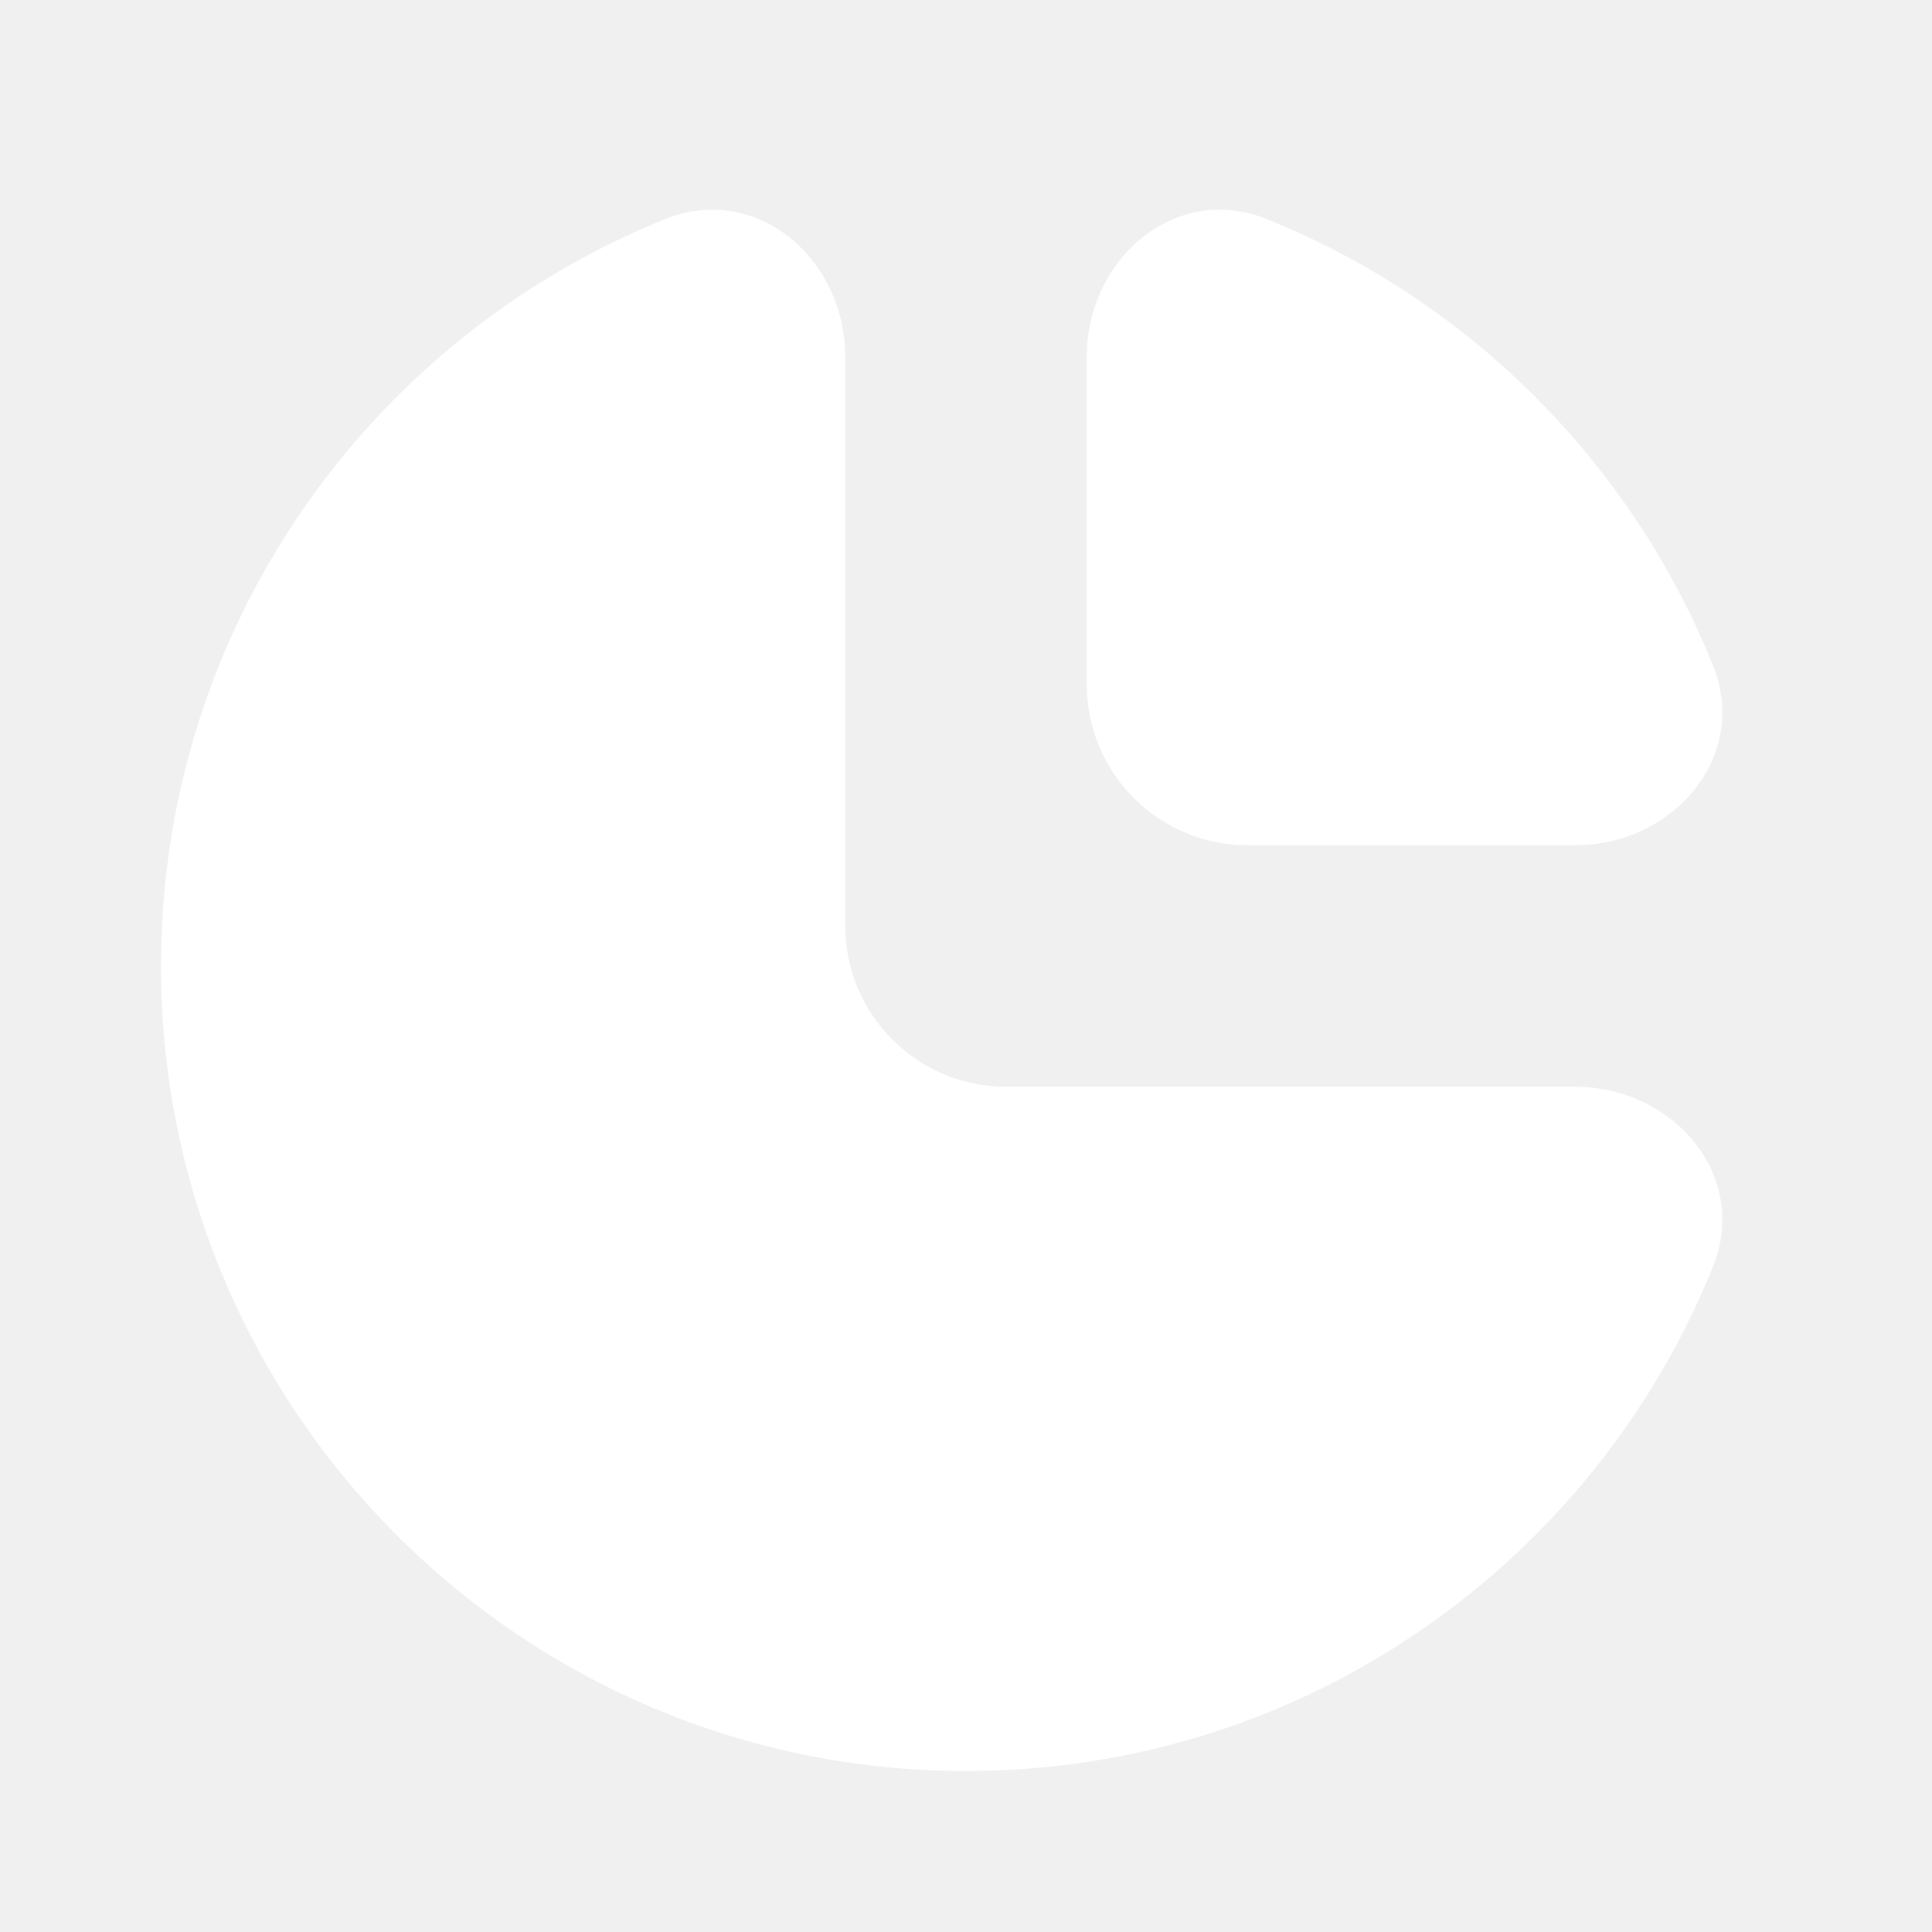
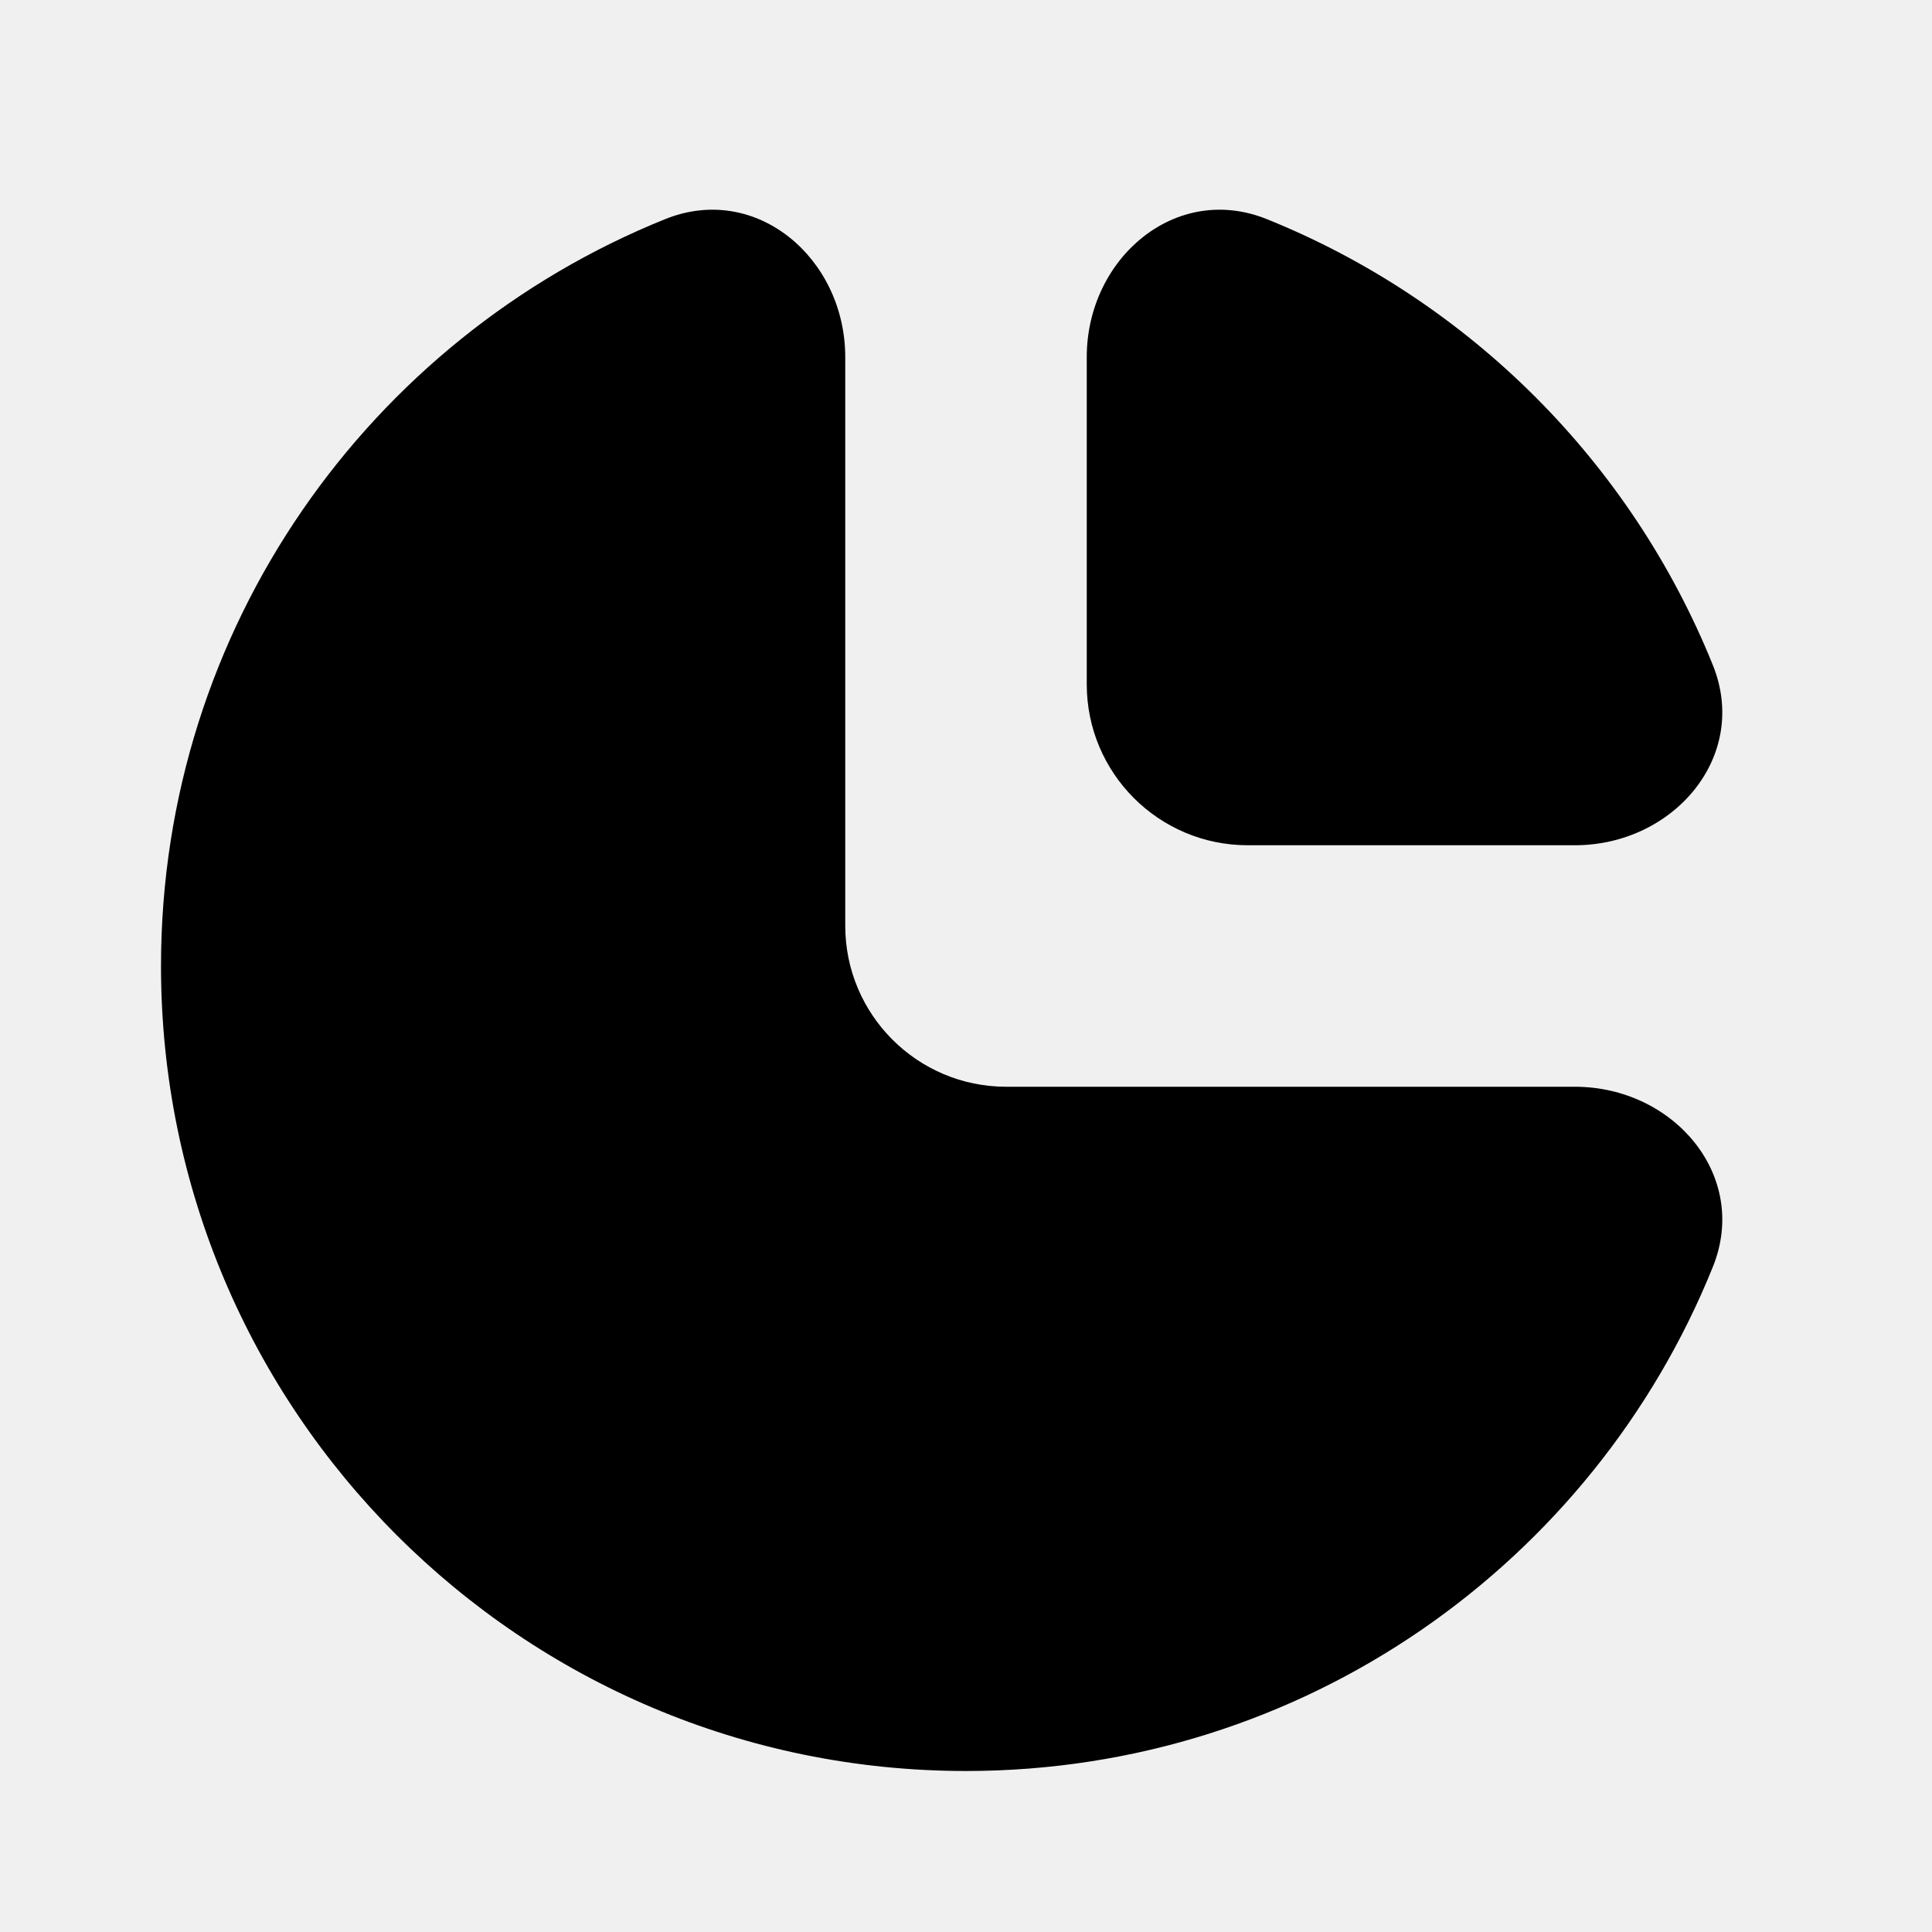
<svg xmlns="http://www.w3.org/2000/svg" width="24" height="24" viewBox="0 0 24 24" fill="none">
-   <path d="M10.5 11.5C10.5 12.605 11.395 13.5 12.5 13.5H19.564C20.787 13.5 21.735 14.603 21.278 15.737C19.798 19.409 16.202 22 12 22C6.477 22 2 17.523 2 12C2 7.798 4.591 4.202 8.263 2.722C9.398 2.265 10.5 3.213 10.5 4.436V11.5ZM13.5 4.436C13.5 3.213 14.602 2.265 15.737 2.722C18.254 3.737 20.263 5.746 21.278 8.263C21.735 9.398 20.787 10.5 19.564 10.5H15.5C14.395 10.5 13.5 9.605 13.5 8.5V4.436Z" fill="white" />
+   <path d="M10.5 11.5C10.5 12.604 11.395 13.5 12.5 13.5H19.564C20.787 13.5 21.735 14.602 21.278 15.737C19.798 19.409 16.202 22 12 22C6.477 22 2 17.523 2 12C2 7.798 4.592 4.202 8.263 2.722C9.398 2.265 10.5 3.213 10.5 4.436V11.5ZM13.5 4.436C13.5 3.213 14.602 2.265 15.737 2.722C18.254 3.737 20.263 5.746 21.278 8.263C21.735 9.398 20.787 10.5 19.564 10.5H15.5C14.395 10.5 13.5 9.604 13.5 8.5V4.436Z" fill="black" />
</svg>
